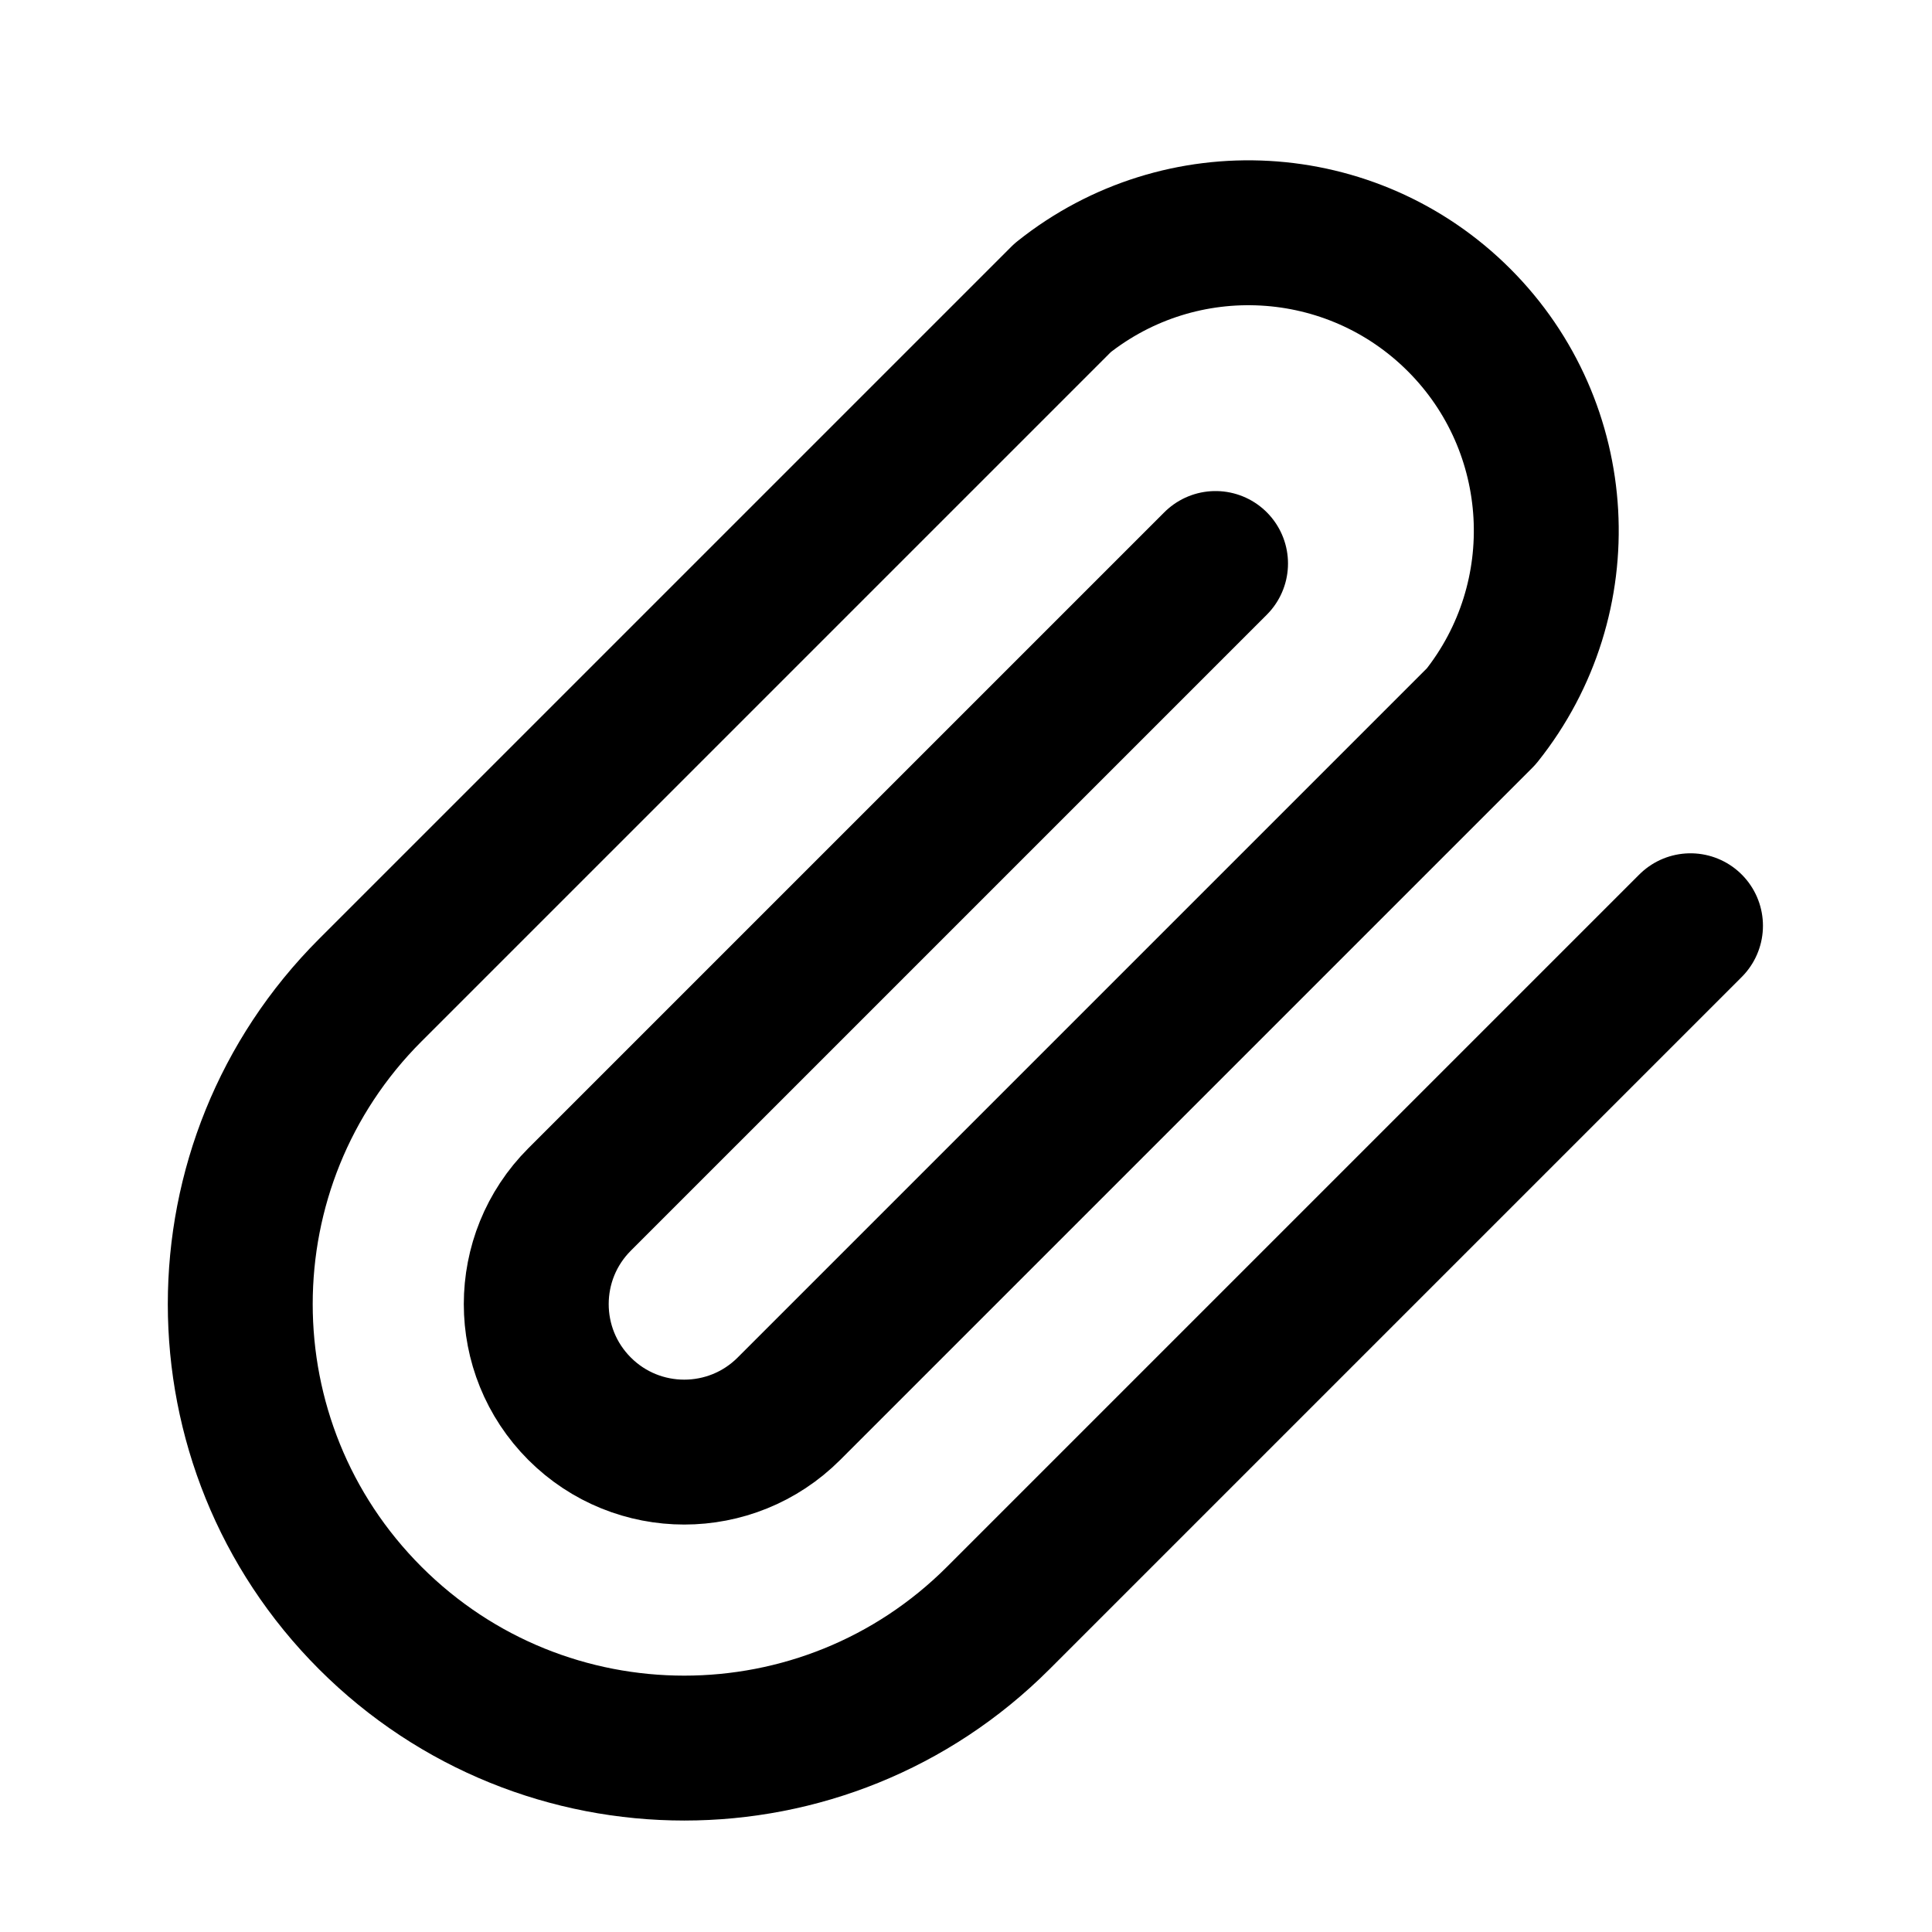
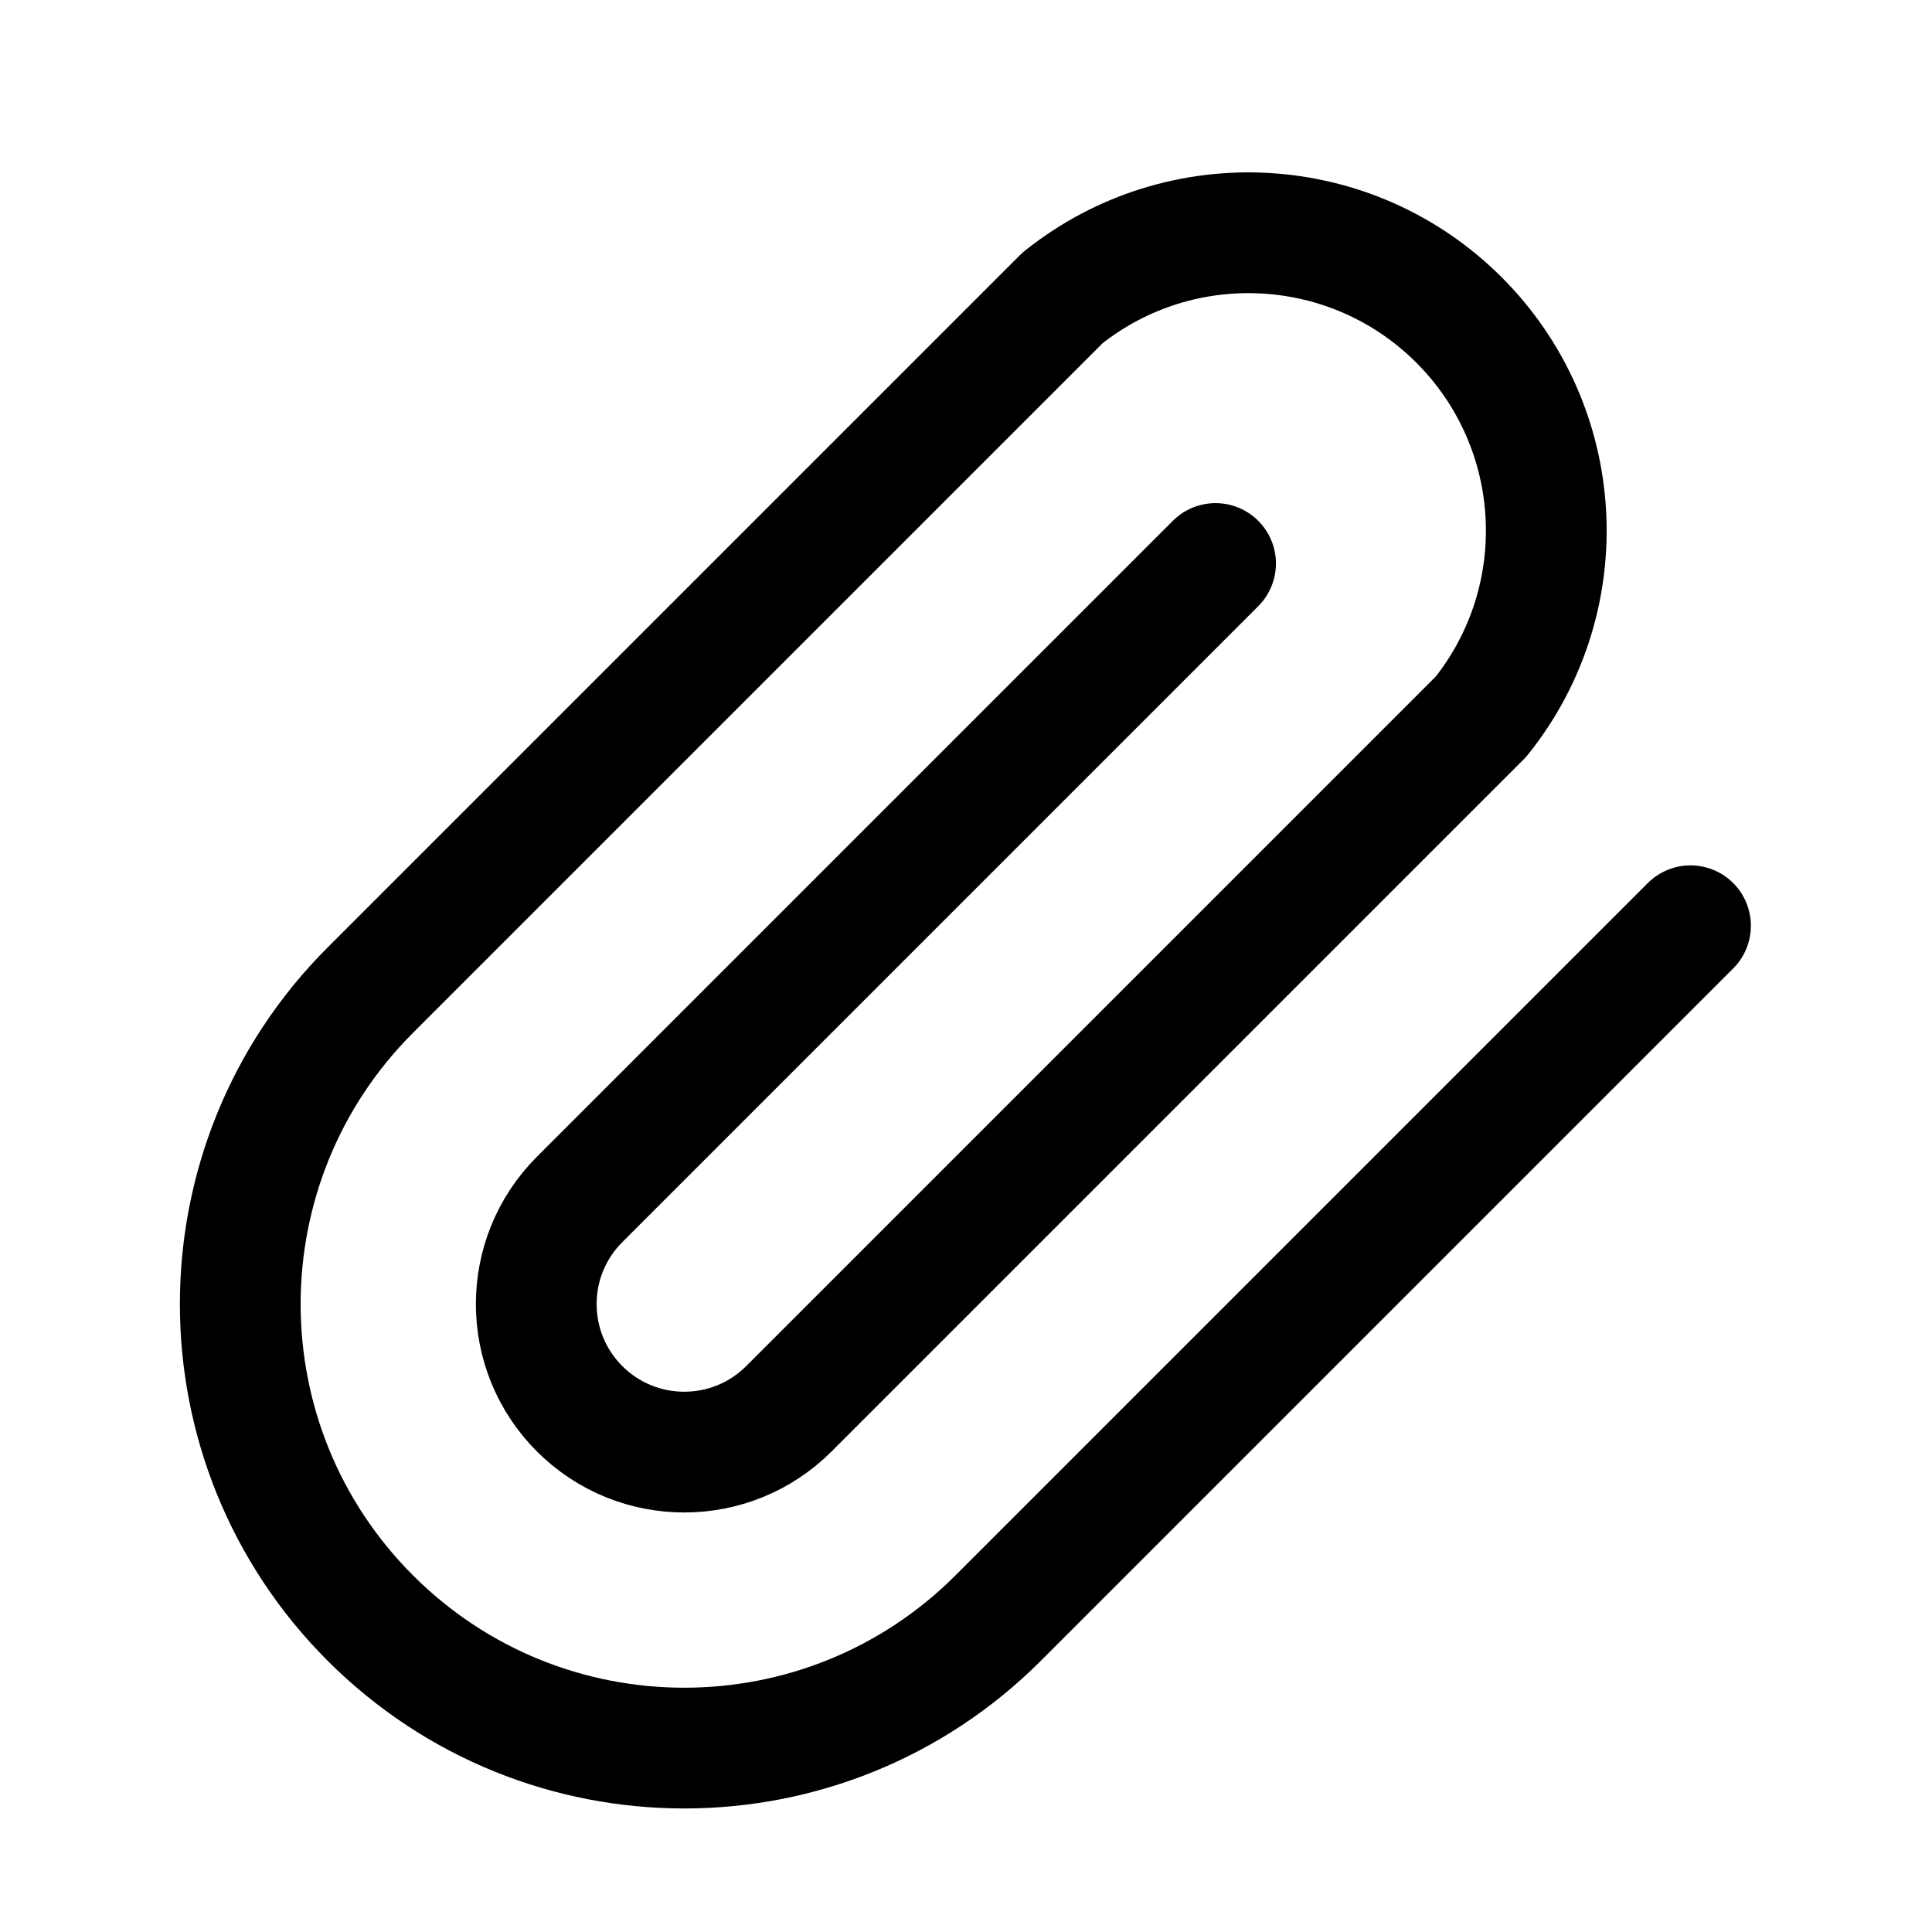
- <svg xmlns="http://www.w3.org/2000/svg" viewBox="0 0 24 24" fill="none" stroke="#000" stroke-width="1.8" stroke-linecap="round" stroke-linejoin="round">
+ <svg xmlns="http://www.w3.org/2000/svg" viewBox="0 0 24 24" fill="none" stroke="#000" stroke-width="1.5" stroke-linecap="round" stroke-linejoin="round">
  <path d="m21 11.5-8.6 8.6a5.5 5.5 0 0 1-7.8-7.8l8.6-8.6a3.7 3.7 0 0 1 5.2 5.2l-8.6 8.6a1.8 1.8 0 0 1-2.6-2.6l7.9-7.9" />
</svg>
